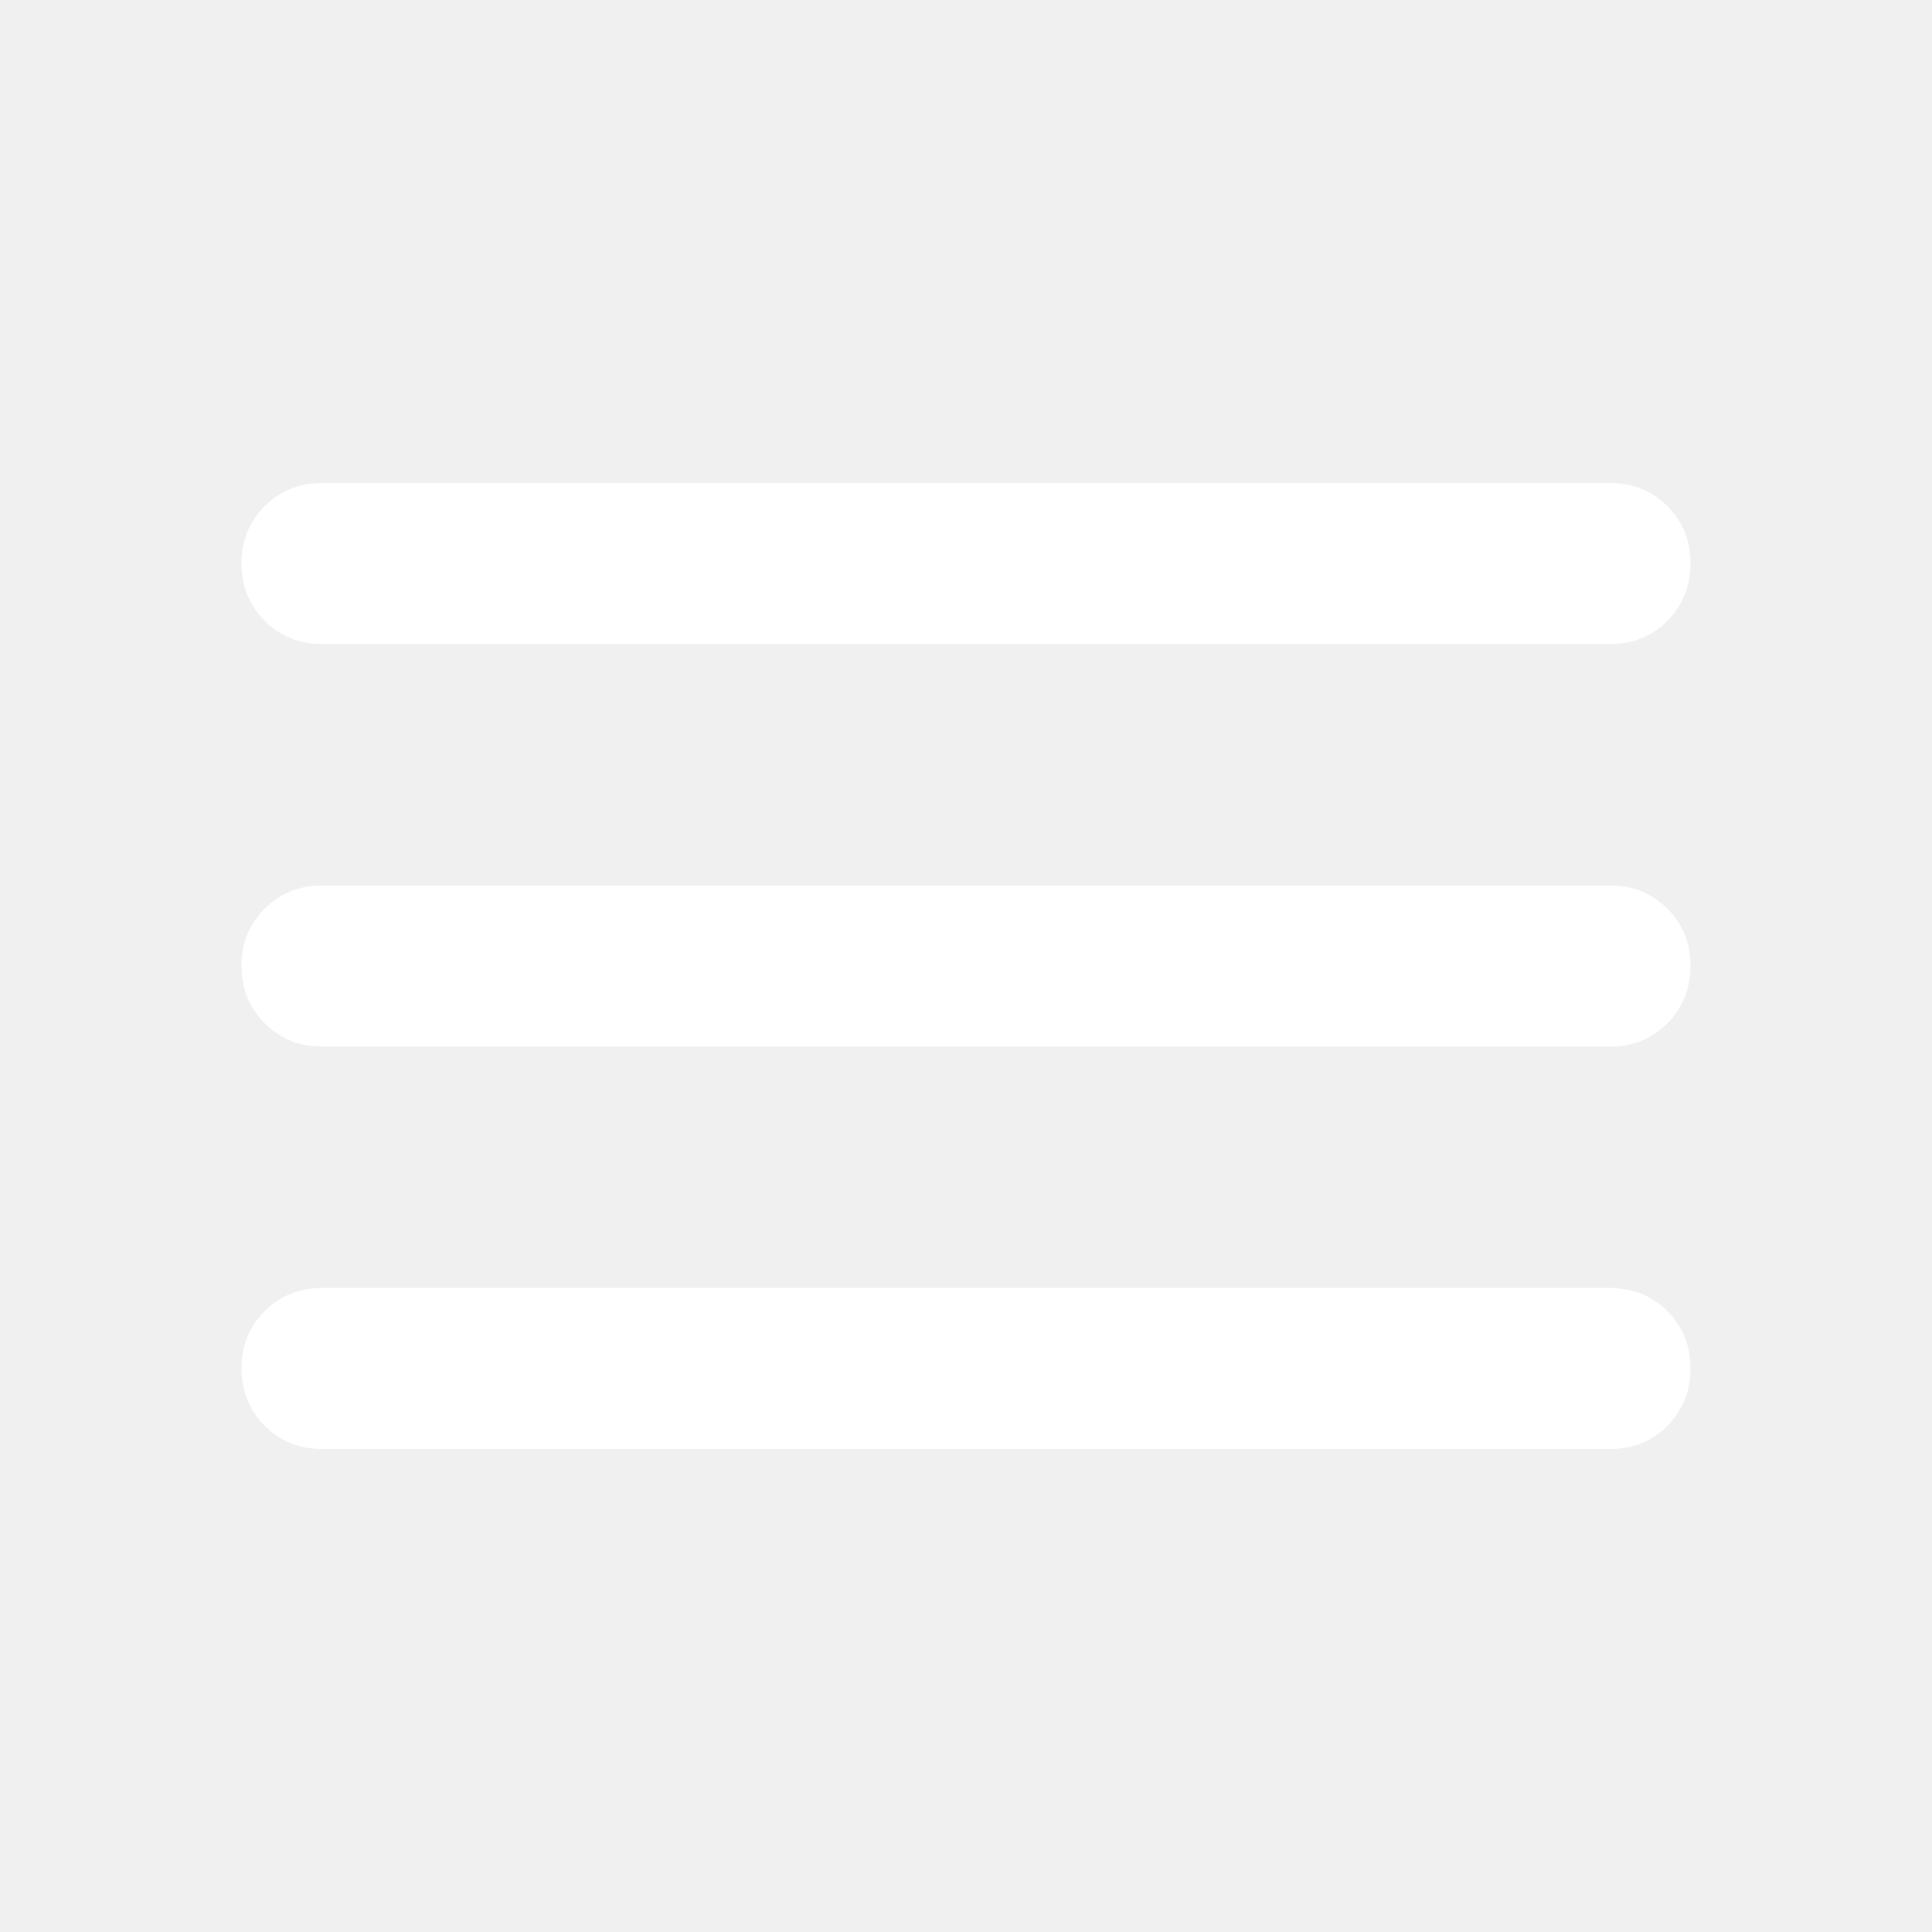
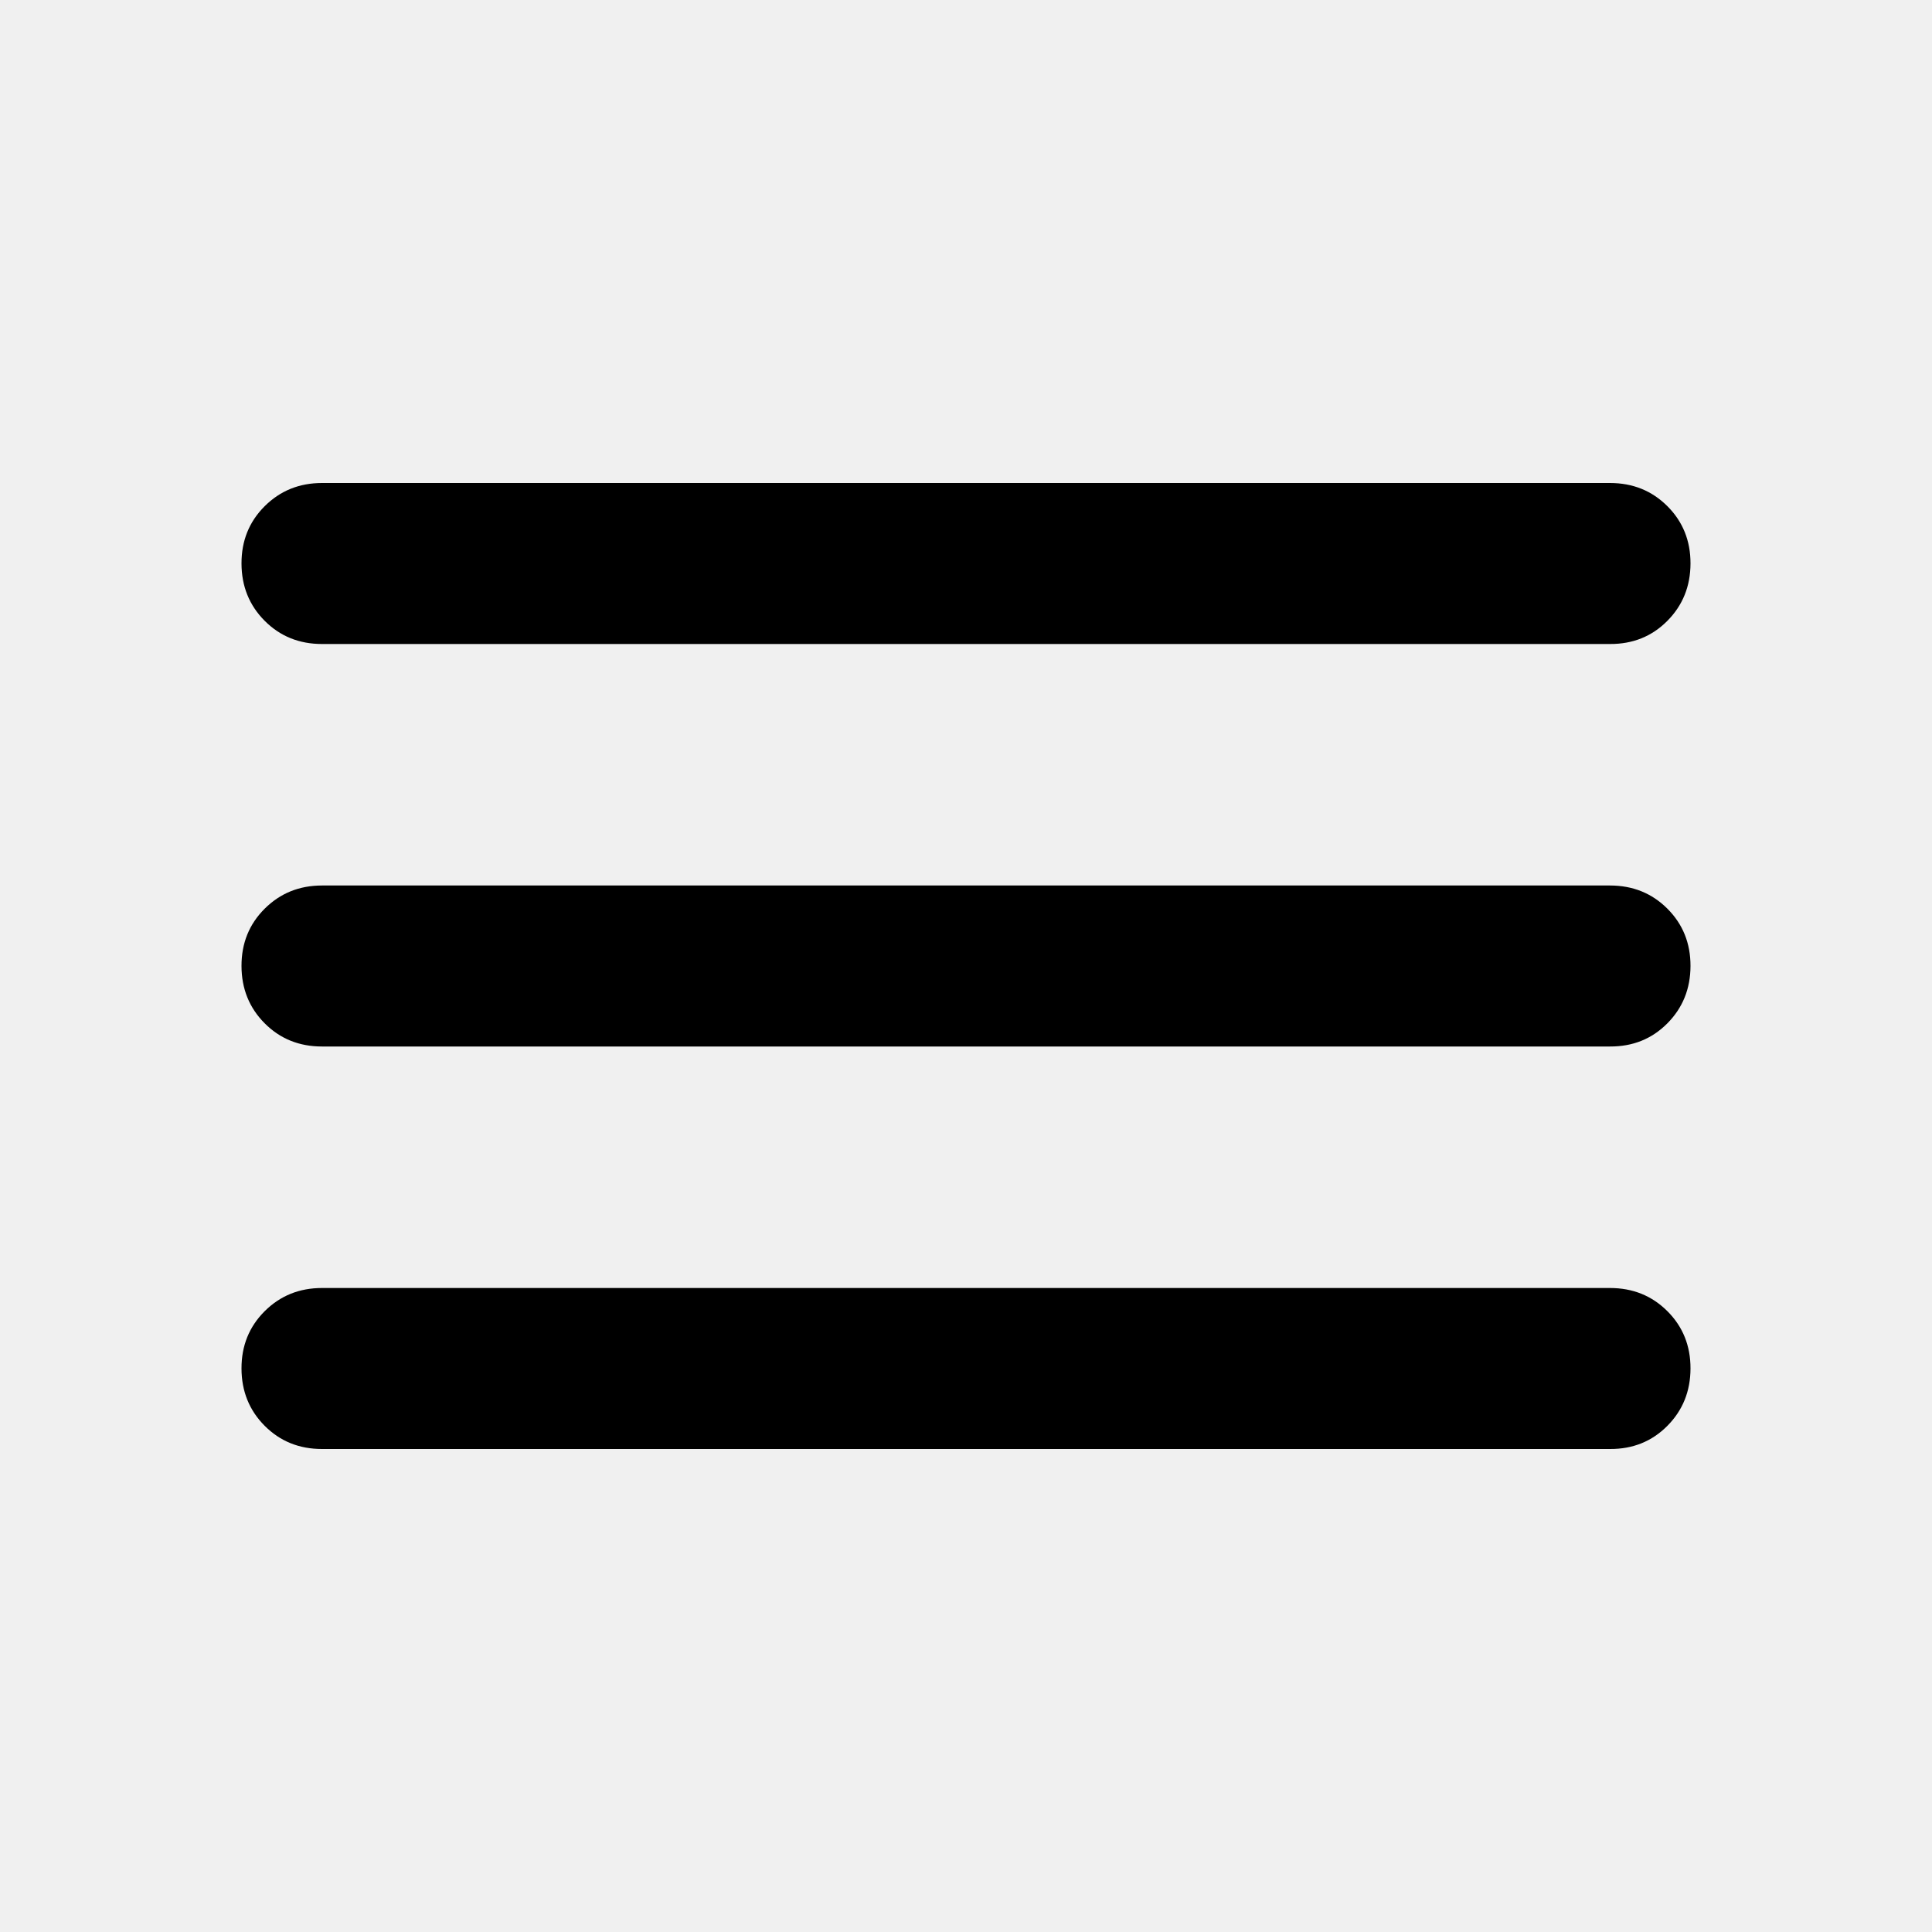
<svg xmlns="http://www.w3.org/2000/svg" width="24" height="24" viewBox="0 0 24 24">
-   <path fill="#fff" d="M4 18q-.425 0-.712-.288T3 17t.288-.712T4 16h16q.425 0 .713.288T21 17t-.288.713T20 18zm0-5q-.425 0-.712-.288T3 12t.288-.712T4 11h16q.425 0 .713.288T21 12t-.288.713T20 13zm0-5q-.425 0-.712-.288T3 7t.288-.712T4 6h16q.425 0 .713.288T21 7t-.288.713T20 8z" />
+   <path fill="#000000" d="M4 18q-.425 0-.712-.288T3 17t.288-.712T4 16h16q.425 0 .713.288T21 17t-.288.713T20 18zm0-5q-.425 0-.712-.288T3 12t.288-.712T4 11h16q.425 0 .713.288T21 12t-.288.713T20 13zm0-5q-.425 0-.712-.288T3 7t.288-.712T4 6h16q.425 0 .713.288T21 7t-.288.713T20 8z" />
</svg>
